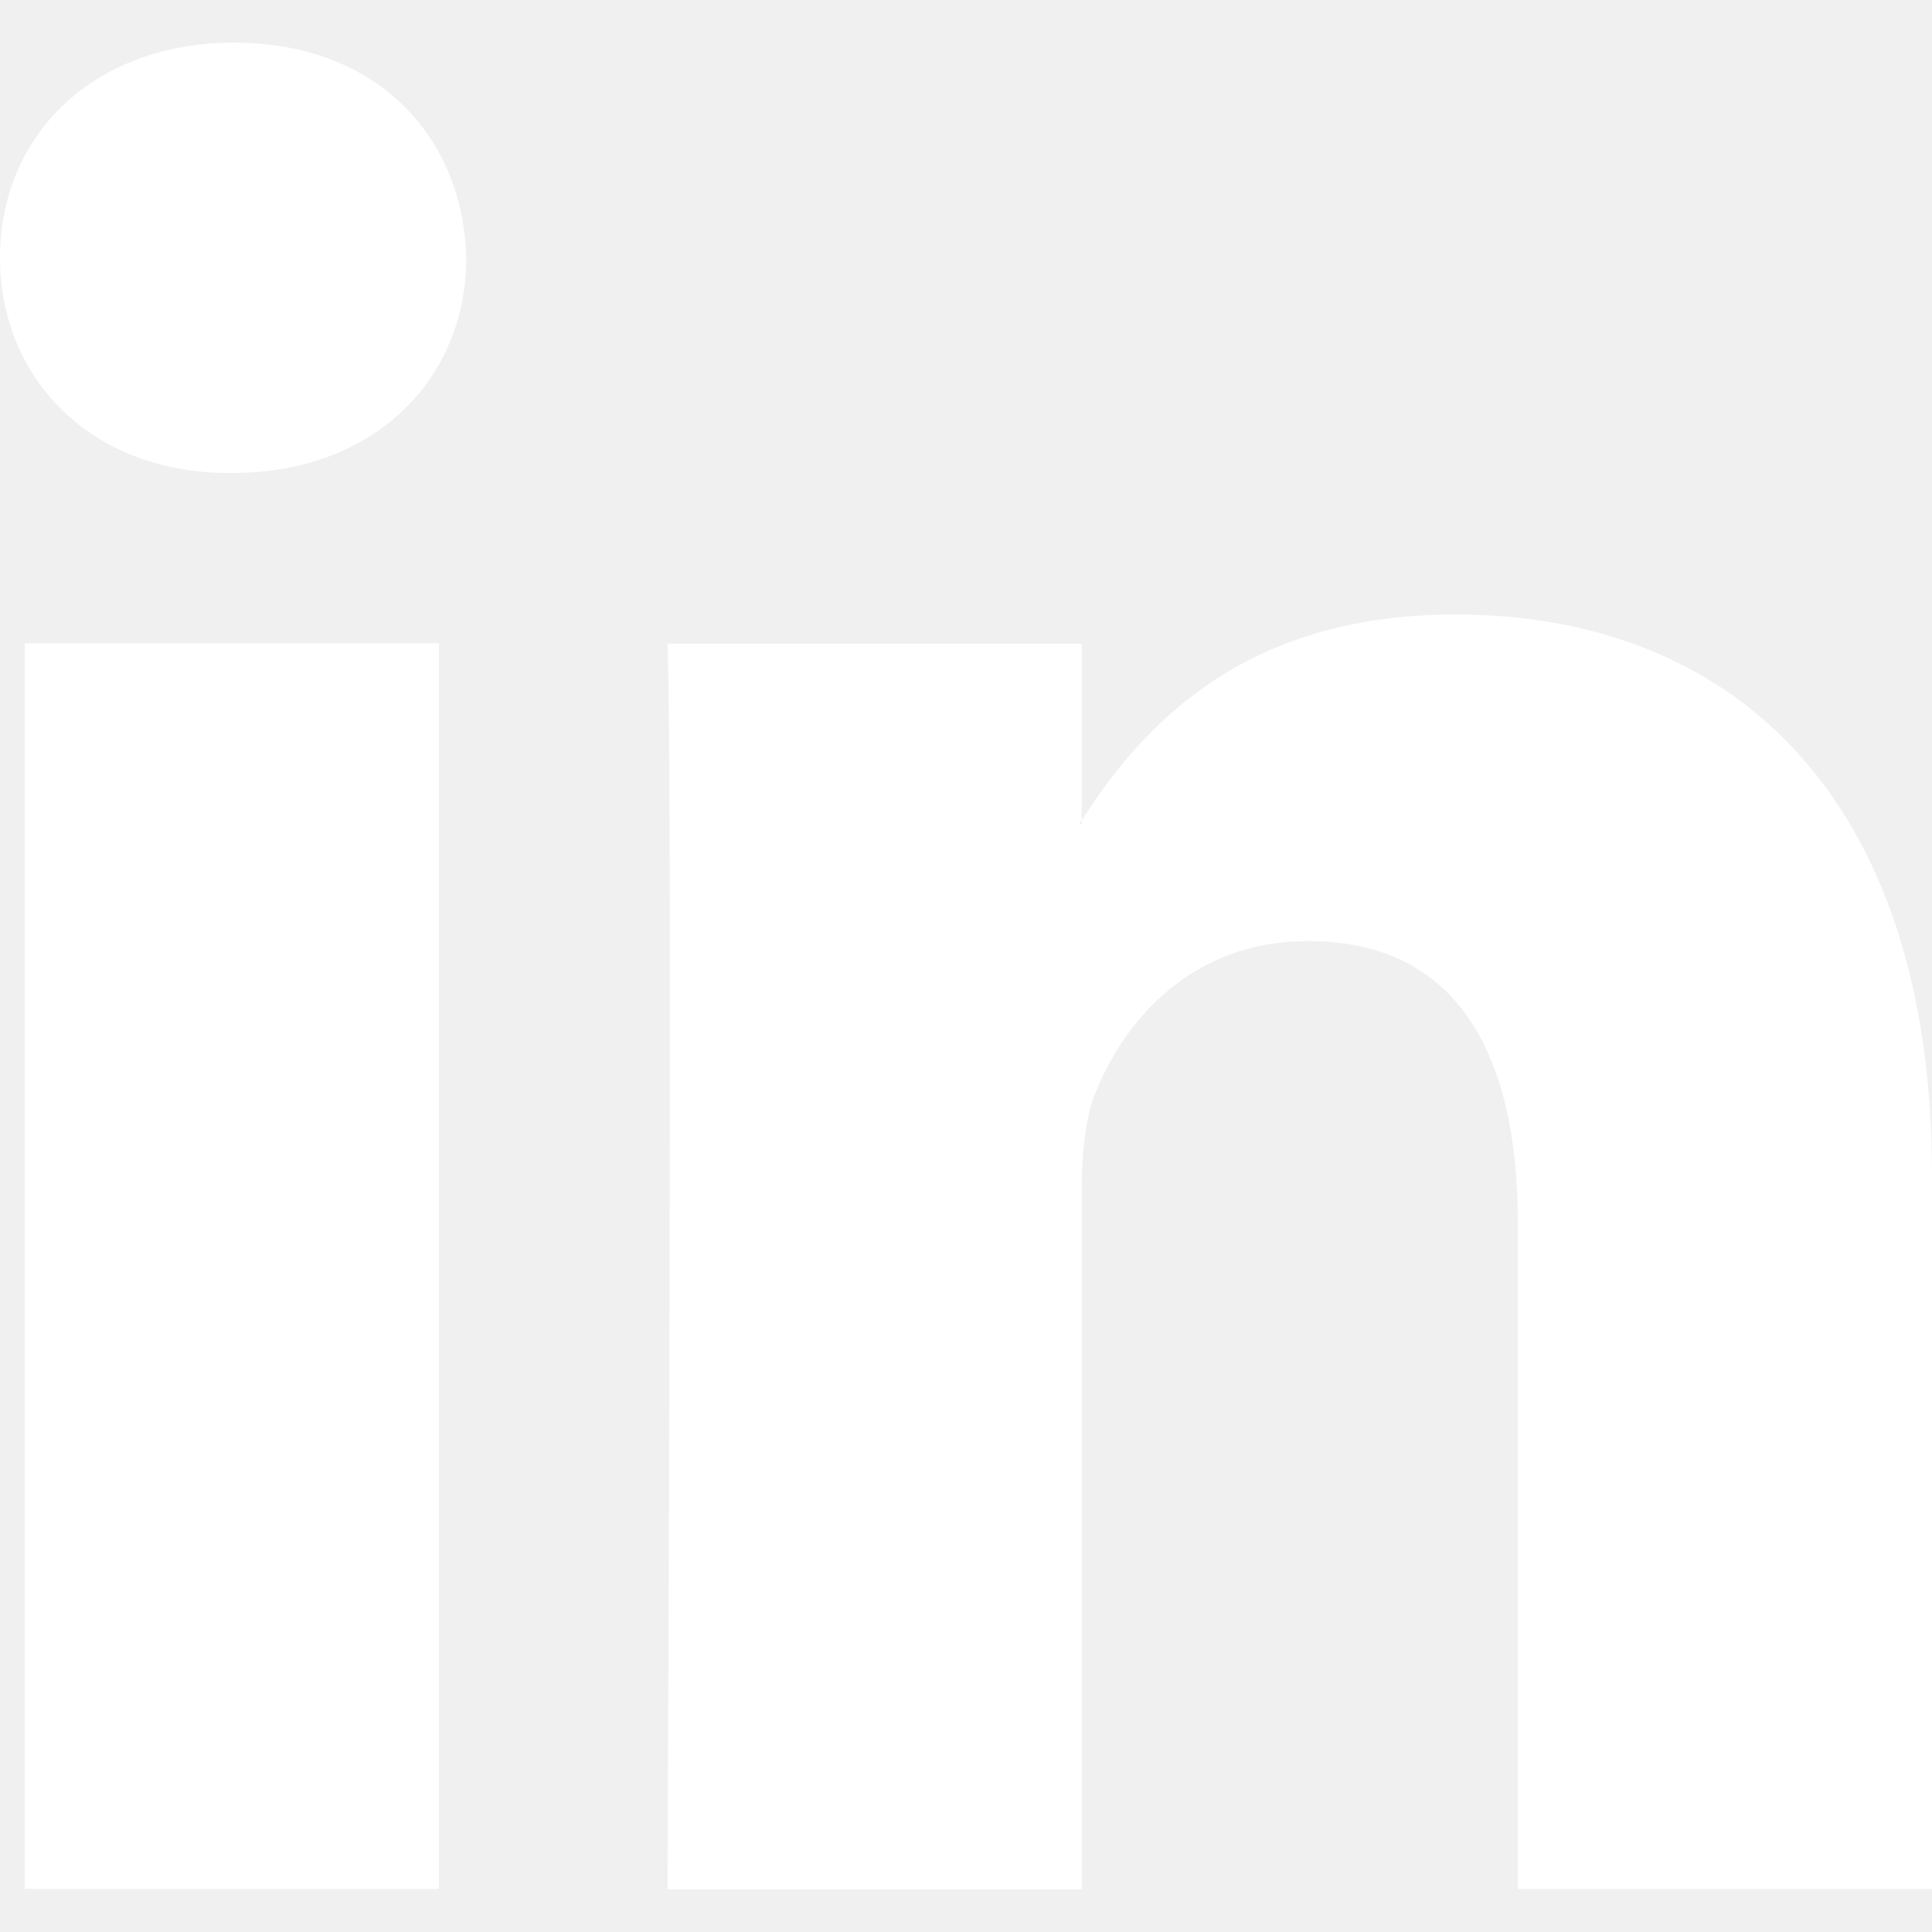
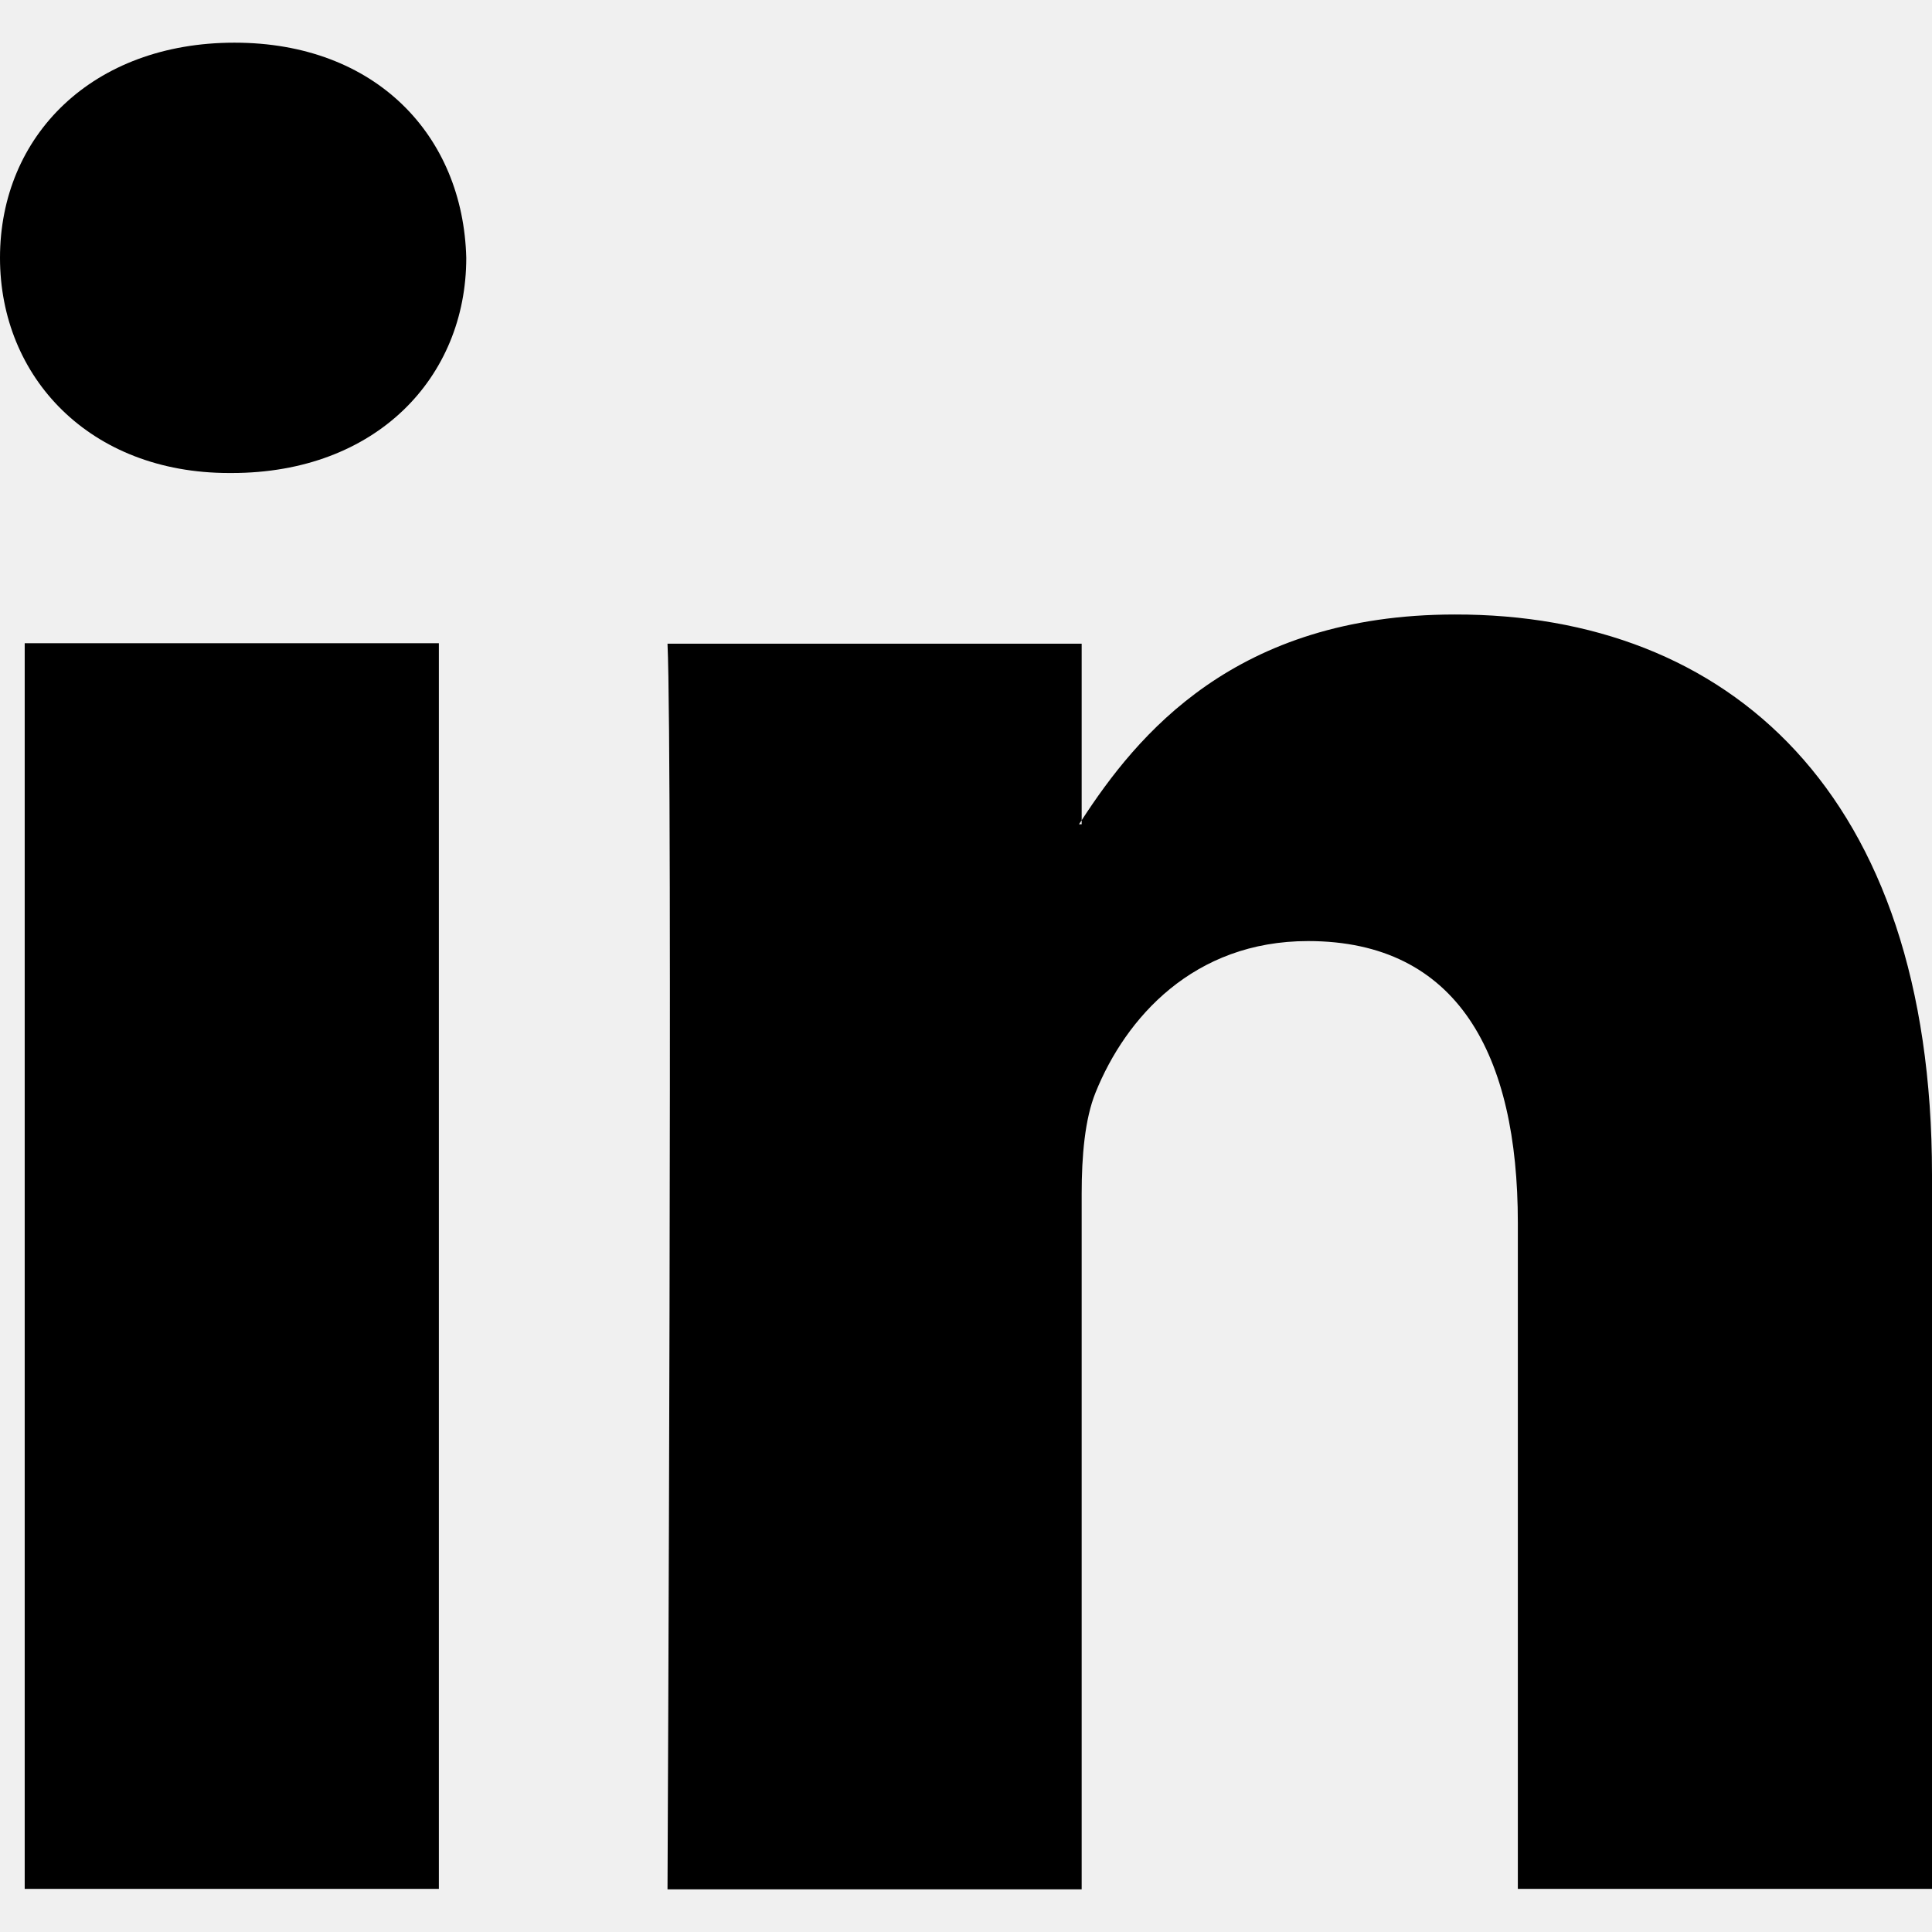
- <svg xmlns="http://www.w3.org/2000/svg" version="1.1" id="Capa_1" x="0px" y="0px" viewBox="30 -30.6 430.1 430.1" style="enable-background:new 30 -30.6 430.1 430.1;" xml:space="preserve">
-   <style type="text/css">
- 	.st0{fill:#FFFFFF;}
- </style>
+ <svg xmlns="http://www.w3.org/2000/svg" version="1.1" id="Capa_1" x="0px" y="0px" viewBox="-82 205.8 430.1 430.1" style="enable-background:new -82 205.8 430.1 430.1;" xml:space="preserve">
  <g>
-     <path id="LinkedIn" class="st0" d="M460.1,230.9v159h-92.2V241.6c0-37.3-13.3-62.7-46.7-62.7c-25.5,0-40.6,17.1-47.3,33.7   c-2.4,5.9-3.1,14.2-3.1,22.5v154.9h-92.2c0,0,1.2-251.3,0-277.3h92.2v39.3c-0.2,0.3-0.4,0.6-0.6,0.9h0.6v-0.9   c12.3-18.9,34.1-45.8,83.1-45.8C414.6,106.1,460.1,145.7,460.1,230.9z M82.2-21.1C50.6-21.1,30-0.4,30,26.8c0,26.6,20,47.9,51,47.9   h0.6c32.2,0,52.2-21.3,52.2-47.9C133.1-0.4,113.7-21.1,82.2-21.1z M35.5,389.9h92.2V112.6H35.5V389.9z" />
+     <path id="LinkedIn" d="M348.1,467.3v159h-92.2V478c0-37.3-13.3-62.7-46.7-62.7c-25.5,0-40.6,17.1-47.3,33.7   c-2.4,5.9-3.1,14.2-3.1,22.5v154.9H66.6c0,0,1.2-251.3,0-277.3h92.2v39.3c-0.2,0.3-0.4,0.6-0.6,0.9h0.6v-0.9   c12.3-18.9,34.1-45.8,83.1-45.8C302.6,342.5,348.1,382.1,348.1,467.3z M-29.8,215.3c-31.6,0-52.2,20.7-52.2,47.9   c0,26.6,20,47.9,51,47.9h0.6c32.2,0,52.2-21.3,52.2-47.9C21.1,236,1.7,215.3-29.8,215.3z M-76.5,626.3h92.2V349h-92.2V626.3z" />
  </g>
</svg>
